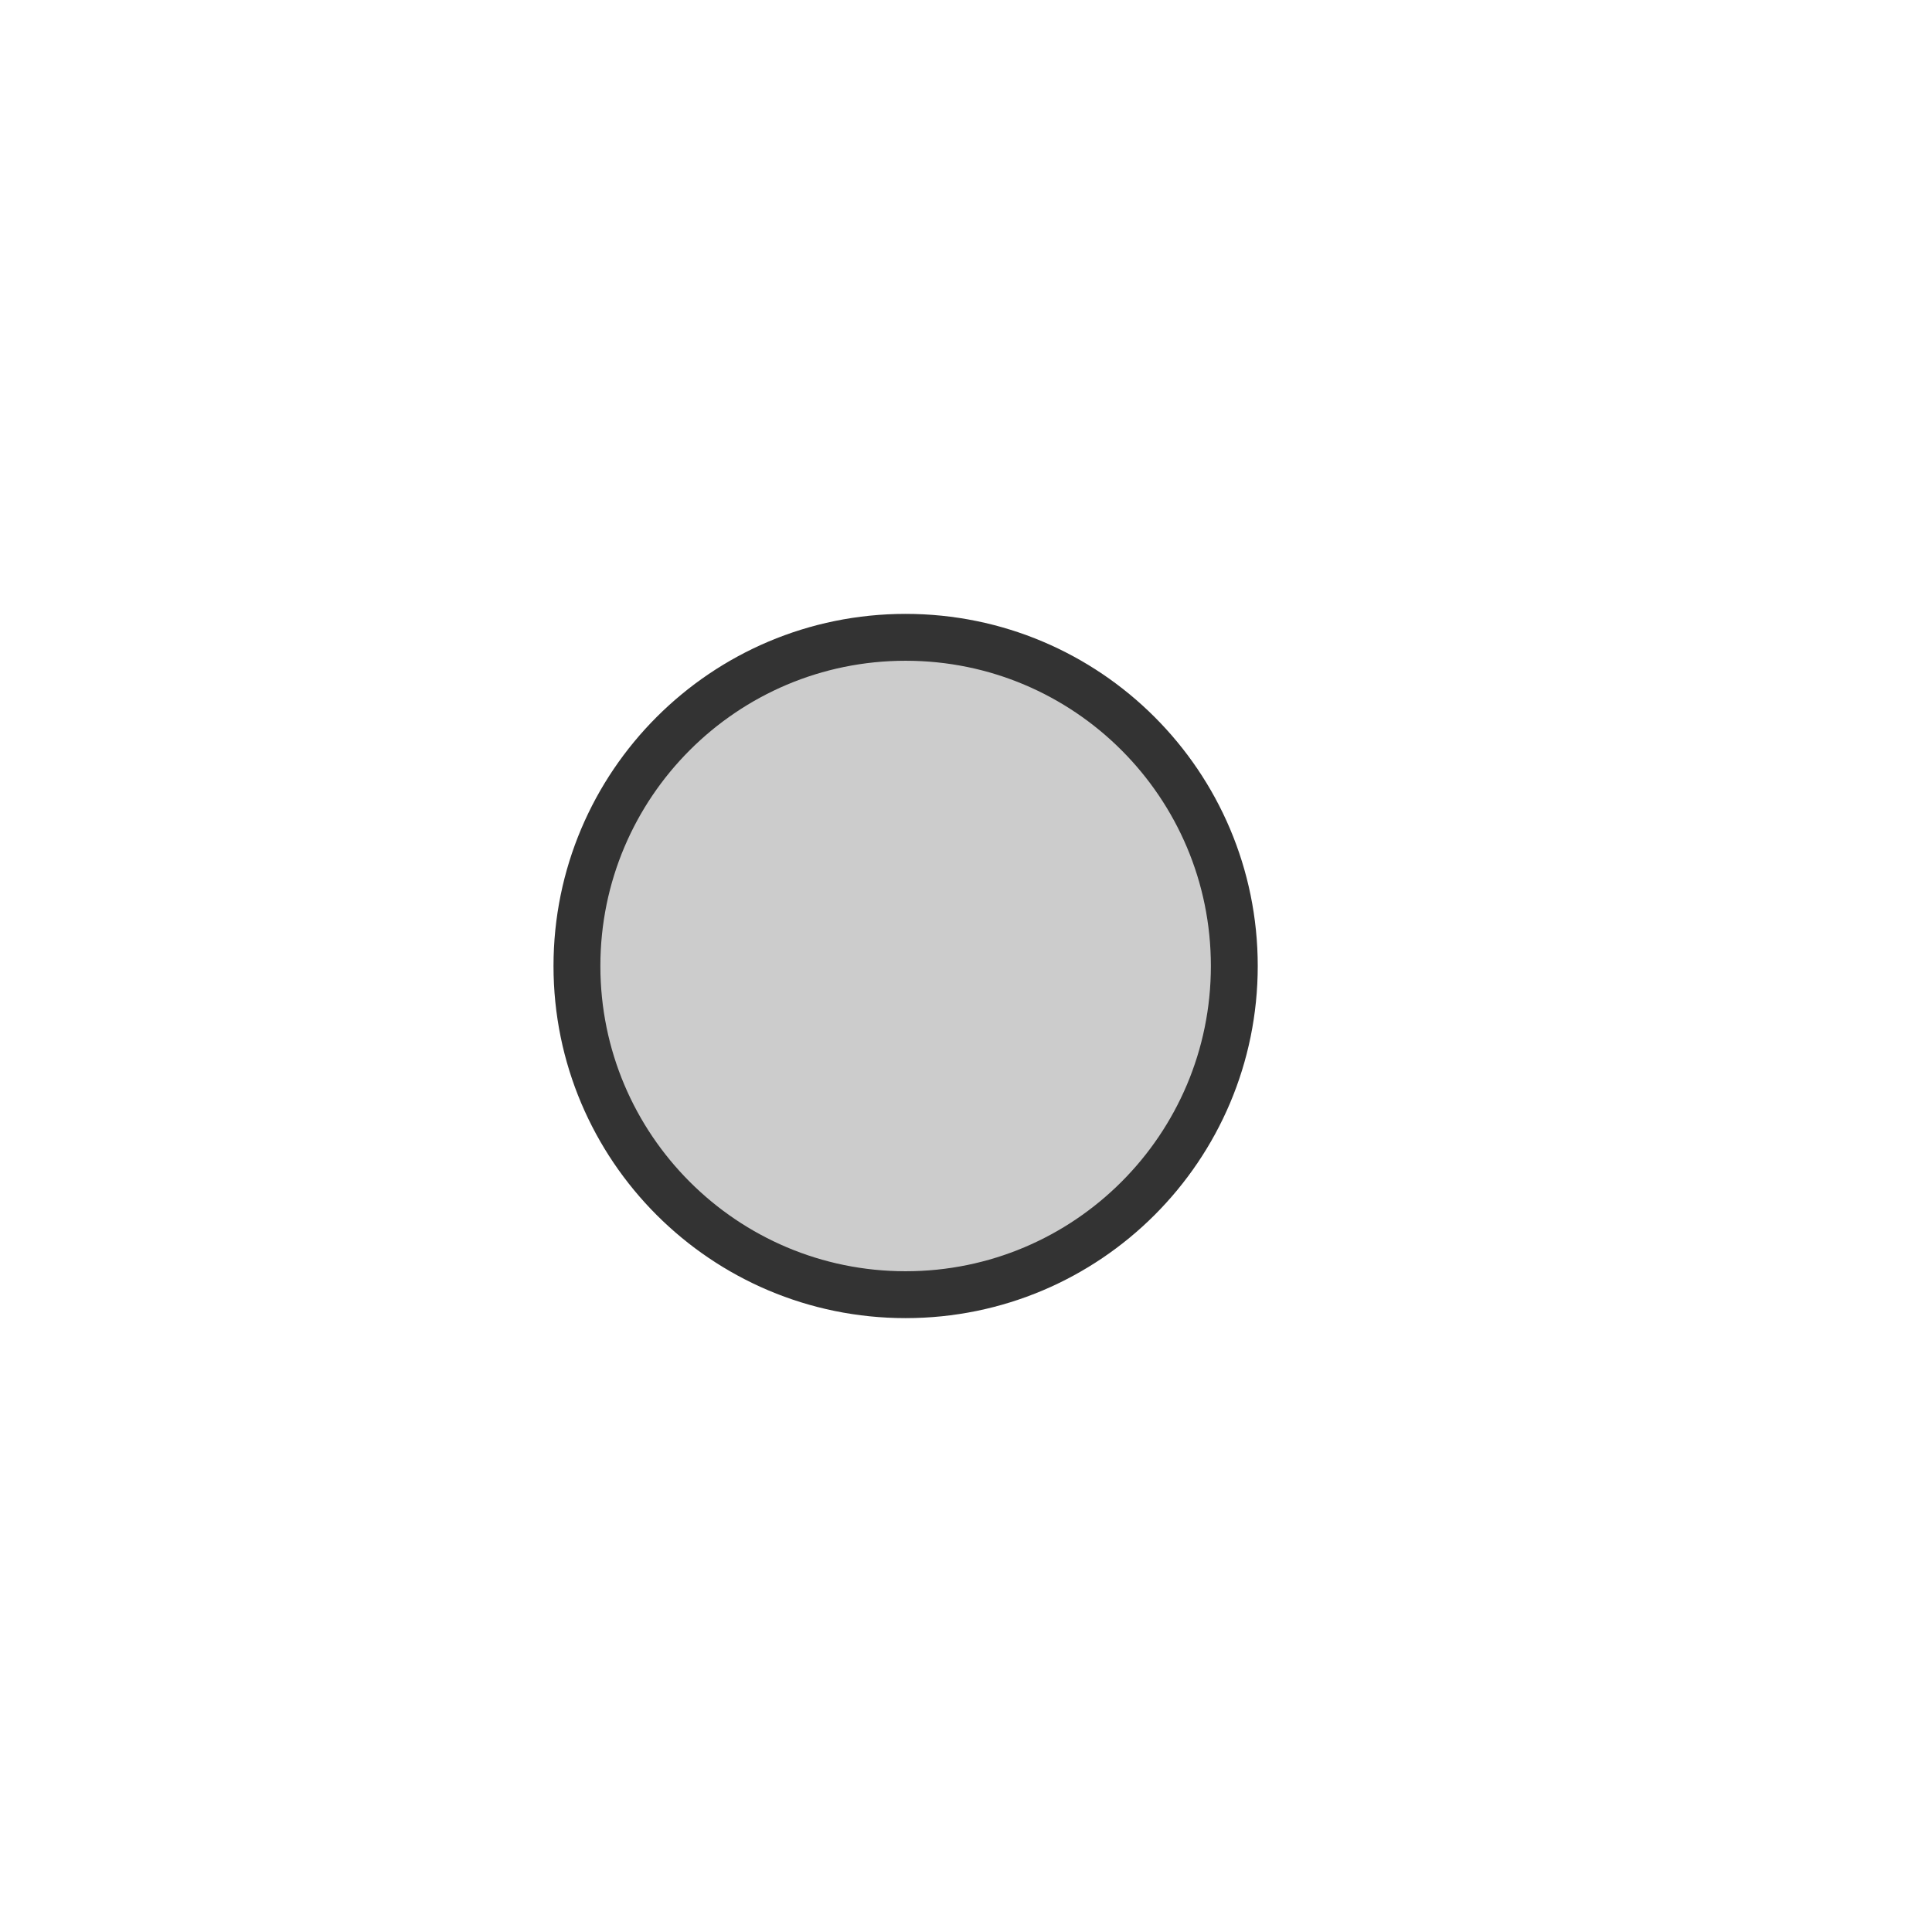
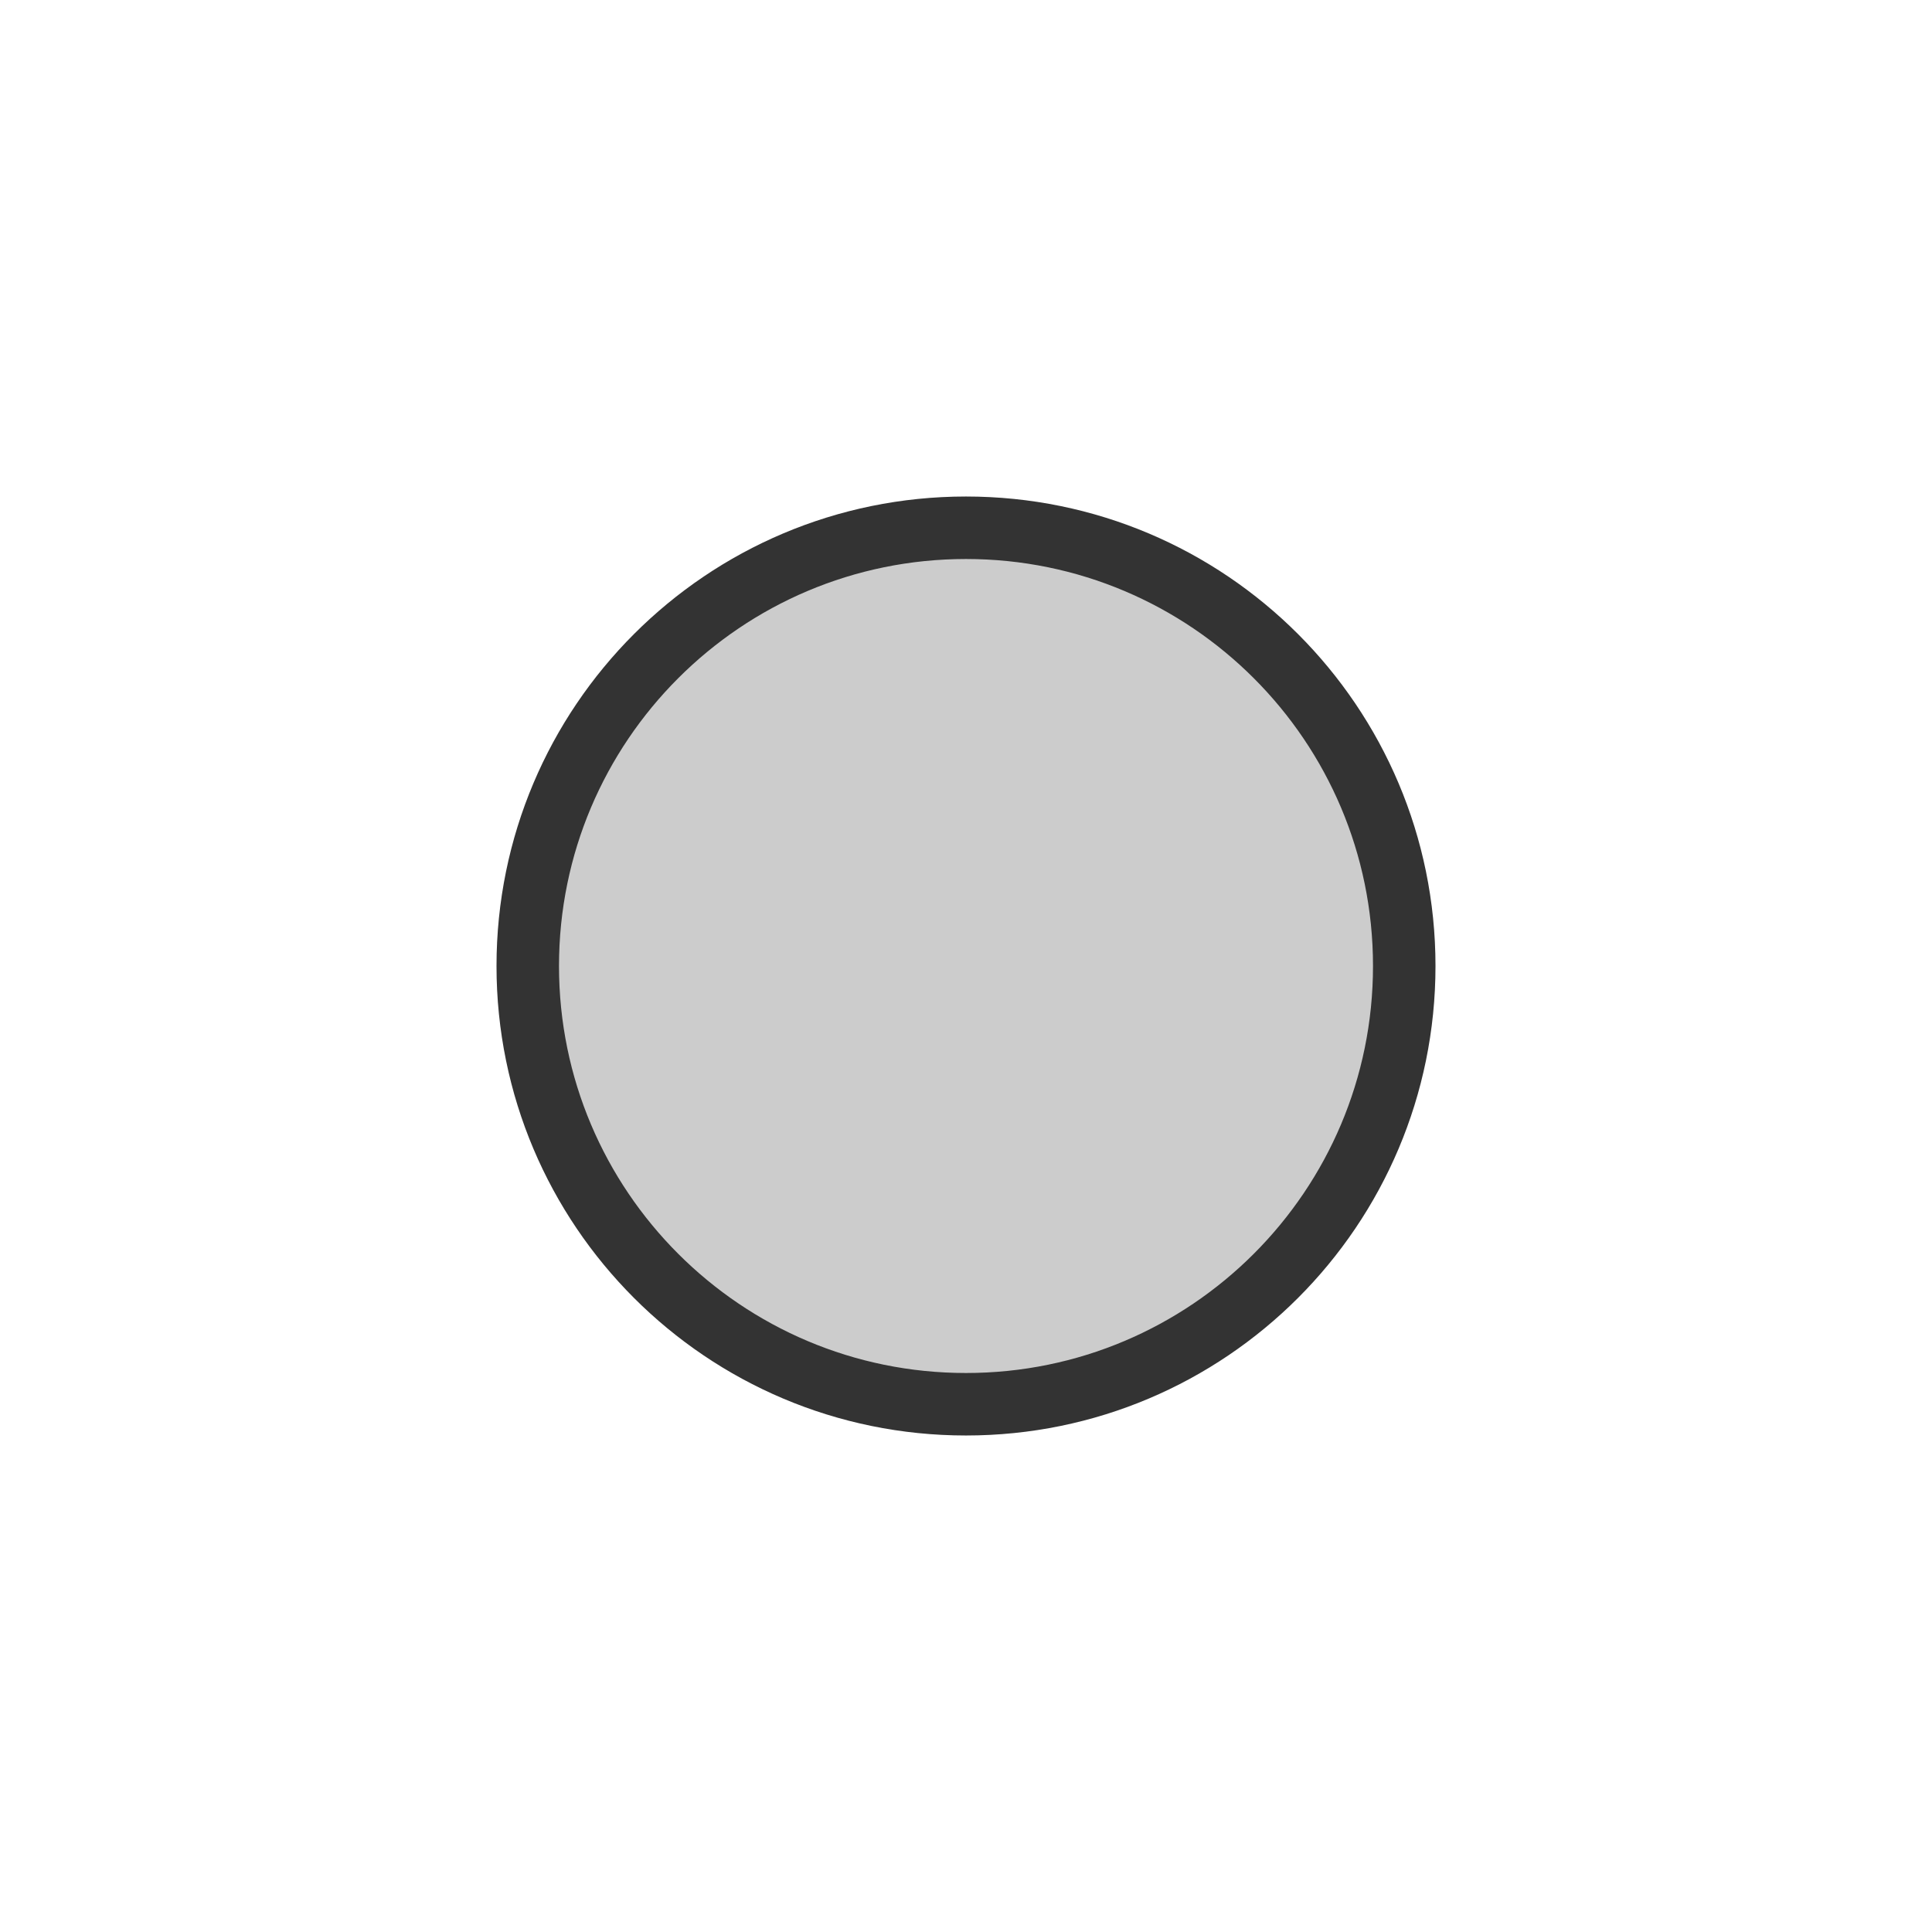
- <svg xmlns="http://www.w3.org/2000/svg" width="320" height="320" id="svg2" version="1.1">
+ <svg xmlns="http://www.w3.org/2000/svg" width="240" height="240" id="svg2" version="1.1">
  <defs id="defs4" />
-   <g id="layer1" transform="translate(0,-732.3622)">
-     <path style="color:#000000;fill:#cccccc;fill-opacity:1;fill-rule:nonzero;stroke:#333333;stroke-width:11.202;stroke-linecap:round;stroke-linejoin:round;stroke-miterlimit:4;stroke-opacity:1;stroke-dasharray:none;stroke-dashoffset:0;marker:none;visibility:visible;display:inline;overflow:visible;enable-background:accumulate" id="path2989" d="m 205.821,150.995 a 78.56,78.56 0 1 1 -157.12,0 78.56,78.56 0 1 1 157.12,0 z" transform="matrix(0.6929782,0,0,0.6929782,61.81064,787.7263)" />
+   <g id="layer1" transform="translate(0,-812.3622)">
+     <path style="color:#000000;fill:#cccccc;fill-opacity:1;fill-rule:nonzero;stroke:#333333;stroke-width:11.202;stroke-linecap:round;stroke-linejoin:round;stroke-miterlimit:4;stroke-opacity:1;stroke-dasharray:none;stroke-dashoffset:0;marker:none;visibility:visible;display:inline;overflow:visible;enable-background:accumulate" id="path2989" d="m 205.821,150.995 a 78.56,78.56 0 1 1 -157.12,0 78.56,78.56 0 1 1 157.12,0 z" transform="matrix(0.6929782,0,0,0.6929782,31.81064,827.7263)" />
  </g>
</svg>
